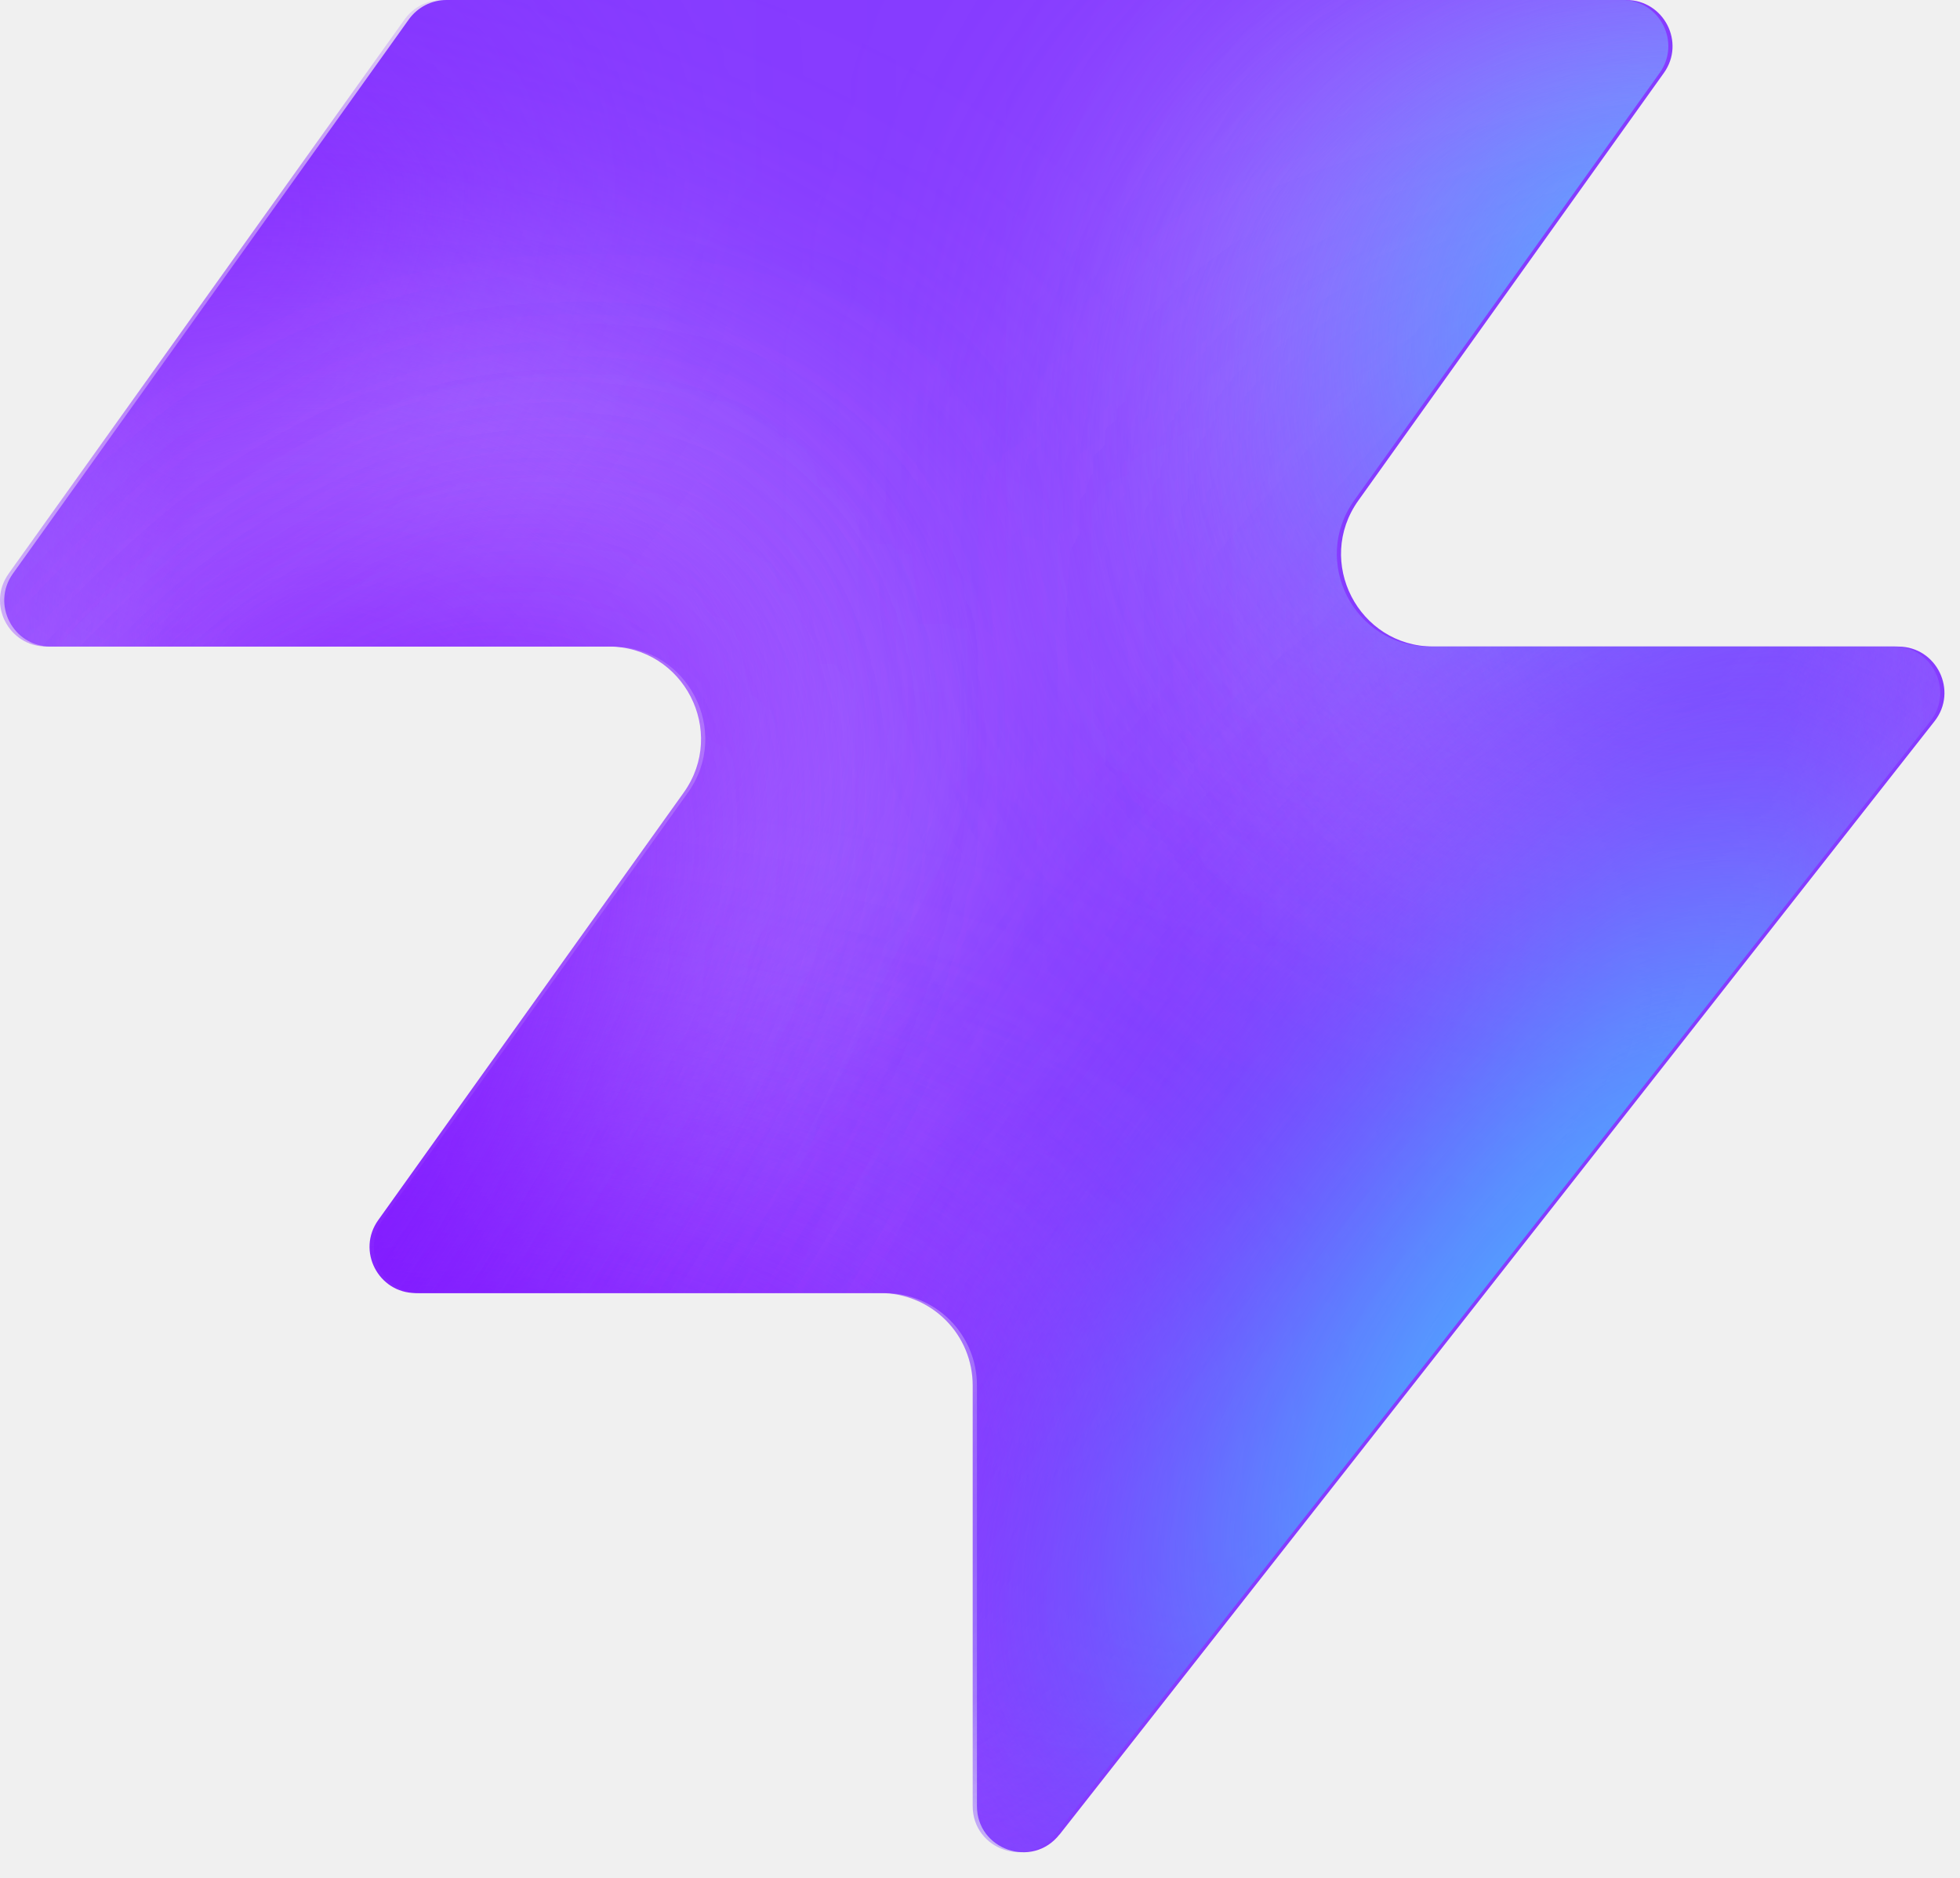
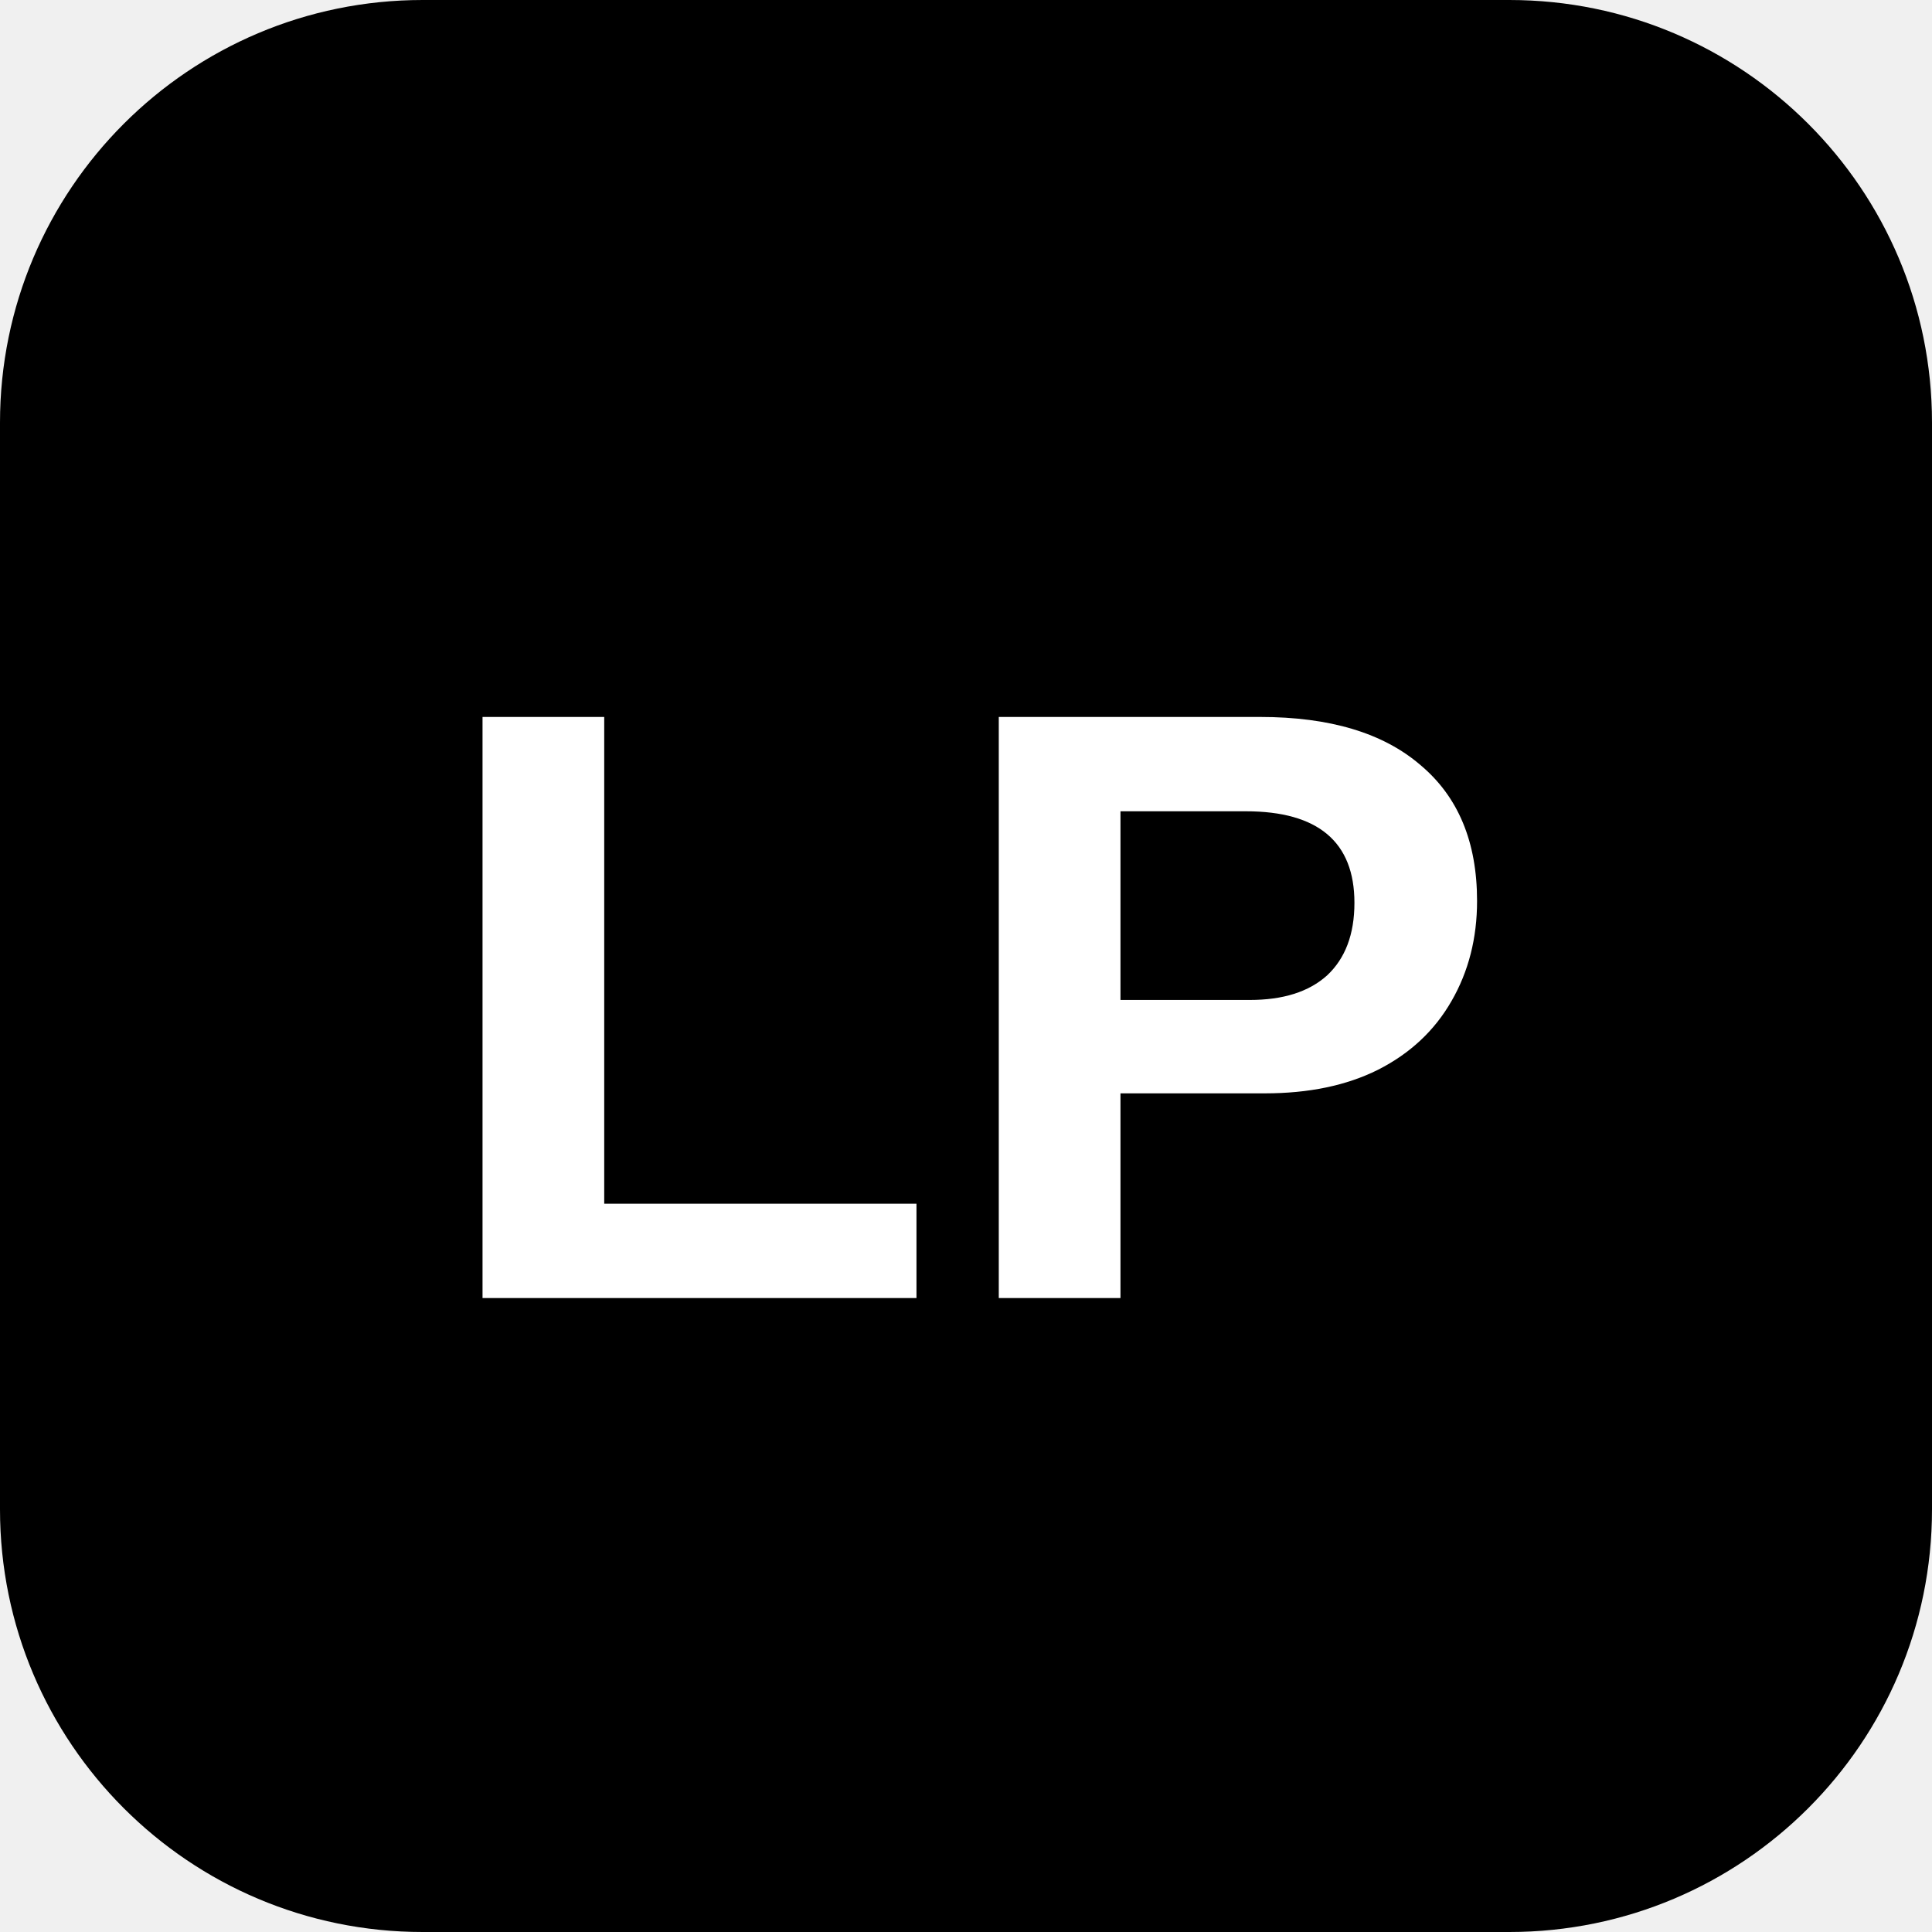
- <svg xmlns="http://www.w3.org/2000/svg" width="48" height="46" fill="none" viewBox="0 0 48 46">
-   <path fill="#863bff" d="M25.946 44.938c-.664.845-2.021.375-2.021-.698V33.937a2.26 2.26 0 0 0-2.262-2.262H10.287c-.92 0-1.456-1.04-.92-1.788l7.48-10.471c1.07-1.497 0-3.578-1.842-3.578H1.237c-.92 0-1.456-1.04-.92-1.788L10.013.474c.214-.297.556-.474.92-.474h28.894c.92 0 1.456 1.04.92 1.788l-7.48 10.471c-1.07 1.498 0 3.579 1.842 3.579h11.377c.943 0 1.473 1.088.89 1.83L25.947 44.94z" style="fill:#863bff;fill:color(display-p3 .525 .23 1);fill-opacity:1" />
-   <mask id="a" width="48" height="46" x="0" y="0" maskUnits="userSpaceOnUse" style="mask-type:alpha">
-     <path fill="#000" d="M25.842 44.938c-.664.844-2.021.375-2.021-.698V33.937a2.26 2.26 0 0 0-2.262-2.262H10.183c-.92 0-1.456-1.04-.92-1.788l7.48-10.471c1.07-1.498 0-3.579-1.842-3.579H1.133c-.92 0-1.456-1.04-.92-1.787L9.91.473c.214-.297.556-.474.92-.474h28.894c.92 0 1.456 1.04.92 1.788l-7.48 10.471c-1.07 1.498 0 3.578 1.842 3.578h11.377c.943 0 1.473 1.088.89 1.832L25.843 44.94z" style="fill:#000;fill-opacity:1" />
-   </mask>
-   <g mask="url(#a)">
-     <g filter="url(#b)">
-       <ellipse cx="5.508" cy="14.704" fill="#ede6ff" rx="5.508" ry="14.704" style="fill:#ede6ff;fill:color(display-p3 .927 .903 1);fill-opacity:1" transform="matrix(.00324 1 1 -.00324 -4.47 31.516)" />
-     </g>
-     <g filter="url(#c)">
-       <ellipse cx="10.399" cy="29.851" fill="#ede6ff" rx="10.399" ry="29.851" style="fill:#ede6ff;fill:color(display-p3 .927 .903 1);fill-opacity:1" transform="matrix(.00324 1 1 -.00324 -39.328 7.883)" />
-     </g>
-     <g filter="url(#d)">
-       <ellipse cx="5.508" cy="30.487" fill="#7e14ff" rx="5.508" ry="30.487" style="fill:#7e14ff;fill:color(display-p3 .492 .077 1);fill-opacity:1" transform="rotate(89.814 -25.913 -14.639)scale(1 -1)" />
-     </g>
-     <g filter="url(#e)">
-       <ellipse cx="5.508" cy="30.599" fill="#7e14ff" rx="5.508" ry="30.599" style="fill:#7e14ff;fill:color(display-p3 .492 .077 1);fill-opacity:1" transform="rotate(89.814 -32.644 -3.334)scale(1 -1)" />
-     </g>
-     <g filter="url(#f)">
-       <ellipse cx="5.508" cy="30.599" fill="#7e14ff" rx="5.508" ry="30.599" style="fill:#7e14ff;fill:color(display-p3 .492 .077 1);fill-opacity:1" transform="matrix(.00324 1 1 -.00324 -34.34 30.47)" />
-     </g>
-     <g filter="url(#g)">
-       <ellipse cx="14.072" cy="22.078" fill="#ede6ff" rx="14.072" ry="22.078" style="fill:#ede6ff;fill:color(display-p3 .927 .903 1);fill-opacity:1" transform="rotate(93.35 24.506 48.493)scale(-1 1)" />
-     </g>
-     <g filter="url(#h)">
-       <ellipse cx="3.47" cy="21.501" fill="#7e14ff" rx="3.47" ry="21.501" style="fill:#7e14ff;fill:color(display-p3 .492 .077 1);fill-opacity:1" transform="rotate(89.009 28.708 47.59)scale(-1 1)" />
-     </g>
-     <g filter="url(#i)">
-       <ellipse cx="3.47" cy="21.501" fill="#7e14ff" rx="3.47" ry="21.501" style="fill:#7e14ff;fill:color(display-p3 .492 .077 1);fill-opacity:1" transform="rotate(89.009 28.708 47.59)scale(-1 1)" />
-     </g>
-     <g filter="url(#j)">
-       <ellipse cx=".387" cy="8.972" fill="#7e14ff" rx="4.407" ry="29.108" style="fill:#7e14ff;fill:color(display-p3 .492 .077 1);fill-opacity:1" transform="rotate(39.51 .387 8.972)" />
-     </g>
-     <g filter="url(#k)">
-       <ellipse cx="47.523" cy="-6.092" fill="#7e14ff" rx="4.407" ry="29.108" style="fill:#7e14ff;fill:color(display-p3 .492 .077 1);fill-opacity:1" transform="rotate(37.892 47.523 -6.092)" />
-     </g>
-     <g filter="url(#l)">
-       <ellipse cx="41.412" cy="6.333" fill="#47bfff" rx="5.971" ry="9.665" style="fill:#47bfff;fill:color(display-p3 .28 .748 1);fill-opacity:1" transform="rotate(37.892 41.412 6.333)" />
-     </g>
-     <g filter="url(#m)">
-       <ellipse cx="-1.879" cy="38.332" fill="#7e14ff" rx="4.407" ry="29.108" style="fill:#7e14ff;fill:color(display-p3 .492 .077 1);fill-opacity:1" transform="rotate(37.892 -1.88 38.332)" />
-     </g>
-     <g filter="url(#n)">
-       <ellipse cx="-1.879" cy="38.332" fill="#7e14ff" rx="4.407" ry="29.108" style="fill:#7e14ff;fill:color(display-p3 .492 .077 1);fill-opacity:1" transform="rotate(37.892 -1.88 38.332)" />
-     </g>
-     <g filter="url(#o)">
-       <ellipse cx="35.651" cy="29.907" fill="#7e14ff" rx="4.407" ry="29.108" style="fill:#7e14ff;fill:color(display-p3 .492 .077 1);fill-opacity:1" transform="rotate(37.892 35.651 29.907)" />
-     </g>
-     <g filter="url(#p)">
-       <ellipse cx="38.418" cy="32.4" fill="#47bfff" rx="5.971" ry="15.297" style="fill:#47bfff;fill:color(display-p3 .28 .748 1);fill-opacity:1" transform="rotate(37.892 38.418 32.4)" />
-     </g>
-   </g>
-   <defs>
-     <filter id="b" width="60.045" height="41.654" x="-19.77" y="16.149" color-interpolation-filters="sRGB" filterUnits="userSpaceOnUse">
-       <feFlood flood-opacity="0" result="BackgroundImageFix" />
-       <feBlend in="SourceGraphic" in2="BackgroundImageFix" result="shape" />
-       <feGaussianBlur result="effect1_foregroundBlur_2002_17158" stdDeviation="7.659" />
-     </filter>
-     <filter id="c" width="90.34" height="51.437" x="-54.613" y="-7.533" color-interpolation-filters="sRGB" filterUnits="userSpaceOnUse">
-       <feFlood flood-opacity="0" result="BackgroundImageFix" />
-       <feBlend in="SourceGraphic" in2="BackgroundImageFix" result="shape" />
-       <feGaussianBlur result="effect1_foregroundBlur_2002_17158" stdDeviation="7.659" />
-     </filter>
-     <filter id="d" width="79.355" height="29.4" x="-49.64" y="2.03" color-interpolation-filters="sRGB" filterUnits="userSpaceOnUse">
-       <feFlood flood-opacity="0" result="BackgroundImageFix" />
-       <feBlend in="SourceGraphic" in2="BackgroundImageFix" result="shape" />
-       <feGaussianBlur result="effect1_foregroundBlur_2002_17158" stdDeviation="4.596" />
-     </filter>
-     <filter id="e" width="79.579" height="29.4" x="-45.045" y="20.029" color-interpolation-filters="sRGB" filterUnits="userSpaceOnUse">
-       <feFlood flood-opacity="0" result="BackgroundImageFix" />
-       <feBlend in="SourceGraphic" in2="BackgroundImageFix" result="shape" />
-       <feGaussianBlur result="effect1_foregroundBlur_2002_17158" stdDeviation="4.596" />
-     </filter>
-     <filter id="f" width="79.579" height="29.4" x="-43.513" y="21.178" color-interpolation-filters="sRGB" filterUnits="userSpaceOnUse">
-       <feFlood flood-opacity="0" result="BackgroundImageFix" />
-       <feBlend in="SourceGraphic" in2="BackgroundImageFix" result="shape" />
-       <feGaussianBlur result="effect1_foregroundBlur_2002_17158" stdDeviation="4.596" />
-     </filter>
-     <filter id="g" width="74.749" height="58.852" x="15.756" y="-17.901" color-interpolation-filters="sRGB" filterUnits="userSpaceOnUse">
-       <feFlood flood-opacity="0" result="BackgroundImageFix" />
-       <feBlend in="SourceGraphic" in2="BackgroundImageFix" result="shape" />
-       <feGaussianBlur result="effect1_foregroundBlur_2002_17158" stdDeviation="7.659" />
-     </filter>
-     <filter id="h" width="61.377" height="25.362" x="23.548" y="2.284" color-interpolation-filters="sRGB" filterUnits="userSpaceOnUse">
-       <feFlood flood-opacity="0" result="BackgroundImageFix" />
-       <feBlend in="SourceGraphic" in2="BackgroundImageFix" result="shape" />
-       <feGaussianBlur result="effect1_foregroundBlur_2002_17158" stdDeviation="4.596" />
-     </filter>
-     <filter id="i" width="61.377" height="25.362" x="23.548" y="2.284" color-interpolation-filters="sRGB" filterUnits="userSpaceOnUse">
-       <feFlood flood-opacity="0" result="BackgroundImageFix" />
-       <feBlend in="SourceGraphic" in2="BackgroundImageFix" result="shape" />
-       <feGaussianBlur result="effect1_foregroundBlur_2002_17158" stdDeviation="4.596" />
-     </filter>
-     <filter id="j" width="56.045" height="63.649" x="-27.636" y="-22.853" color-interpolation-filters="sRGB" filterUnits="userSpaceOnUse">
-       <feFlood flood-opacity="0" result="BackgroundImageFix" />
-       <feBlend in="SourceGraphic" in2="BackgroundImageFix" result="shape" />
-       <feGaussianBlur result="effect1_foregroundBlur_2002_17158" stdDeviation="4.596" />
-     </filter>
-     <filter id="k" width="54.814" height="64.646" x="20.116" y="-38.415" color-interpolation-filters="sRGB" filterUnits="userSpaceOnUse">
-       <feFlood flood-opacity="0" result="BackgroundImageFix" />
-       <feBlend in="SourceGraphic" in2="BackgroundImageFix" result="shape" />
-       <feGaussianBlur result="effect1_foregroundBlur_2002_17158" stdDeviation="4.596" />
-     </filter>
-     <filter id="l" width="33.541" height="35.313" x="24.641" y="-11.323" color-interpolation-filters="sRGB" filterUnits="userSpaceOnUse">
-       <feFlood flood-opacity="0" result="BackgroundImageFix" />
-       <feBlend in="SourceGraphic" in2="BackgroundImageFix" result="shape" />
-       <feGaussianBlur result="effect1_foregroundBlur_2002_17158" stdDeviation="4.596" />
-     </filter>
-     <filter id="m" width="54.814" height="64.646" x="-29.286" y="6.009" color-interpolation-filters="sRGB" filterUnits="userSpaceOnUse">
-       <feFlood flood-opacity="0" result="BackgroundImageFix" />
-       <feBlend in="SourceGraphic" in2="BackgroundImageFix" result="shape" />
-       <feGaussianBlur result="effect1_foregroundBlur_2002_17158" stdDeviation="4.596" />
-     </filter>
-     <filter id="n" width="54.814" height="64.646" x="-29.286" y="6.009" color-interpolation-filters="sRGB" filterUnits="userSpaceOnUse">
-       <feFlood flood-opacity="0" result="BackgroundImageFix" />
-       <feBlend in="SourceGraphic" in2="BackgroundImageFix" result="shape" />
-       <feGaussianBlur result="effect1_foregroundBlur_2002_17158" stdDeviation="4.596" />
-     </filter>
-     <filter id="o" width="54.814" height="64.646" x="8.244" y="-2.416" color-interpolation-filters="sRGB" filterUnits="userSpaceOnUse">
-       <feFlood flood-opacity="0" result="BackgroundImageFix" />
-       <feBlend in="SourceGraphic" in2="BackgroundImageFix" result="shape" />
-       <feGaussianBlur result="effect1_foregroundBlur_2002_17158" stdDeviation="4.596" />
-     </filter>
-     <filter id="p" width="39.409" height="43.623" x="18.713" y="10.588" color-interpolation-filters="sRGB" filterUnits="userSpaceOnUse">
-       <feFlood flood-opacity="0" result="BackgroundImageFix" />
-       <feBlend in="SourceGraphic" in2="BackgroundImageFix" result="shape" />
-       <feGaussianBlur result="effect1_foregroundBlur_2002_17158" stdDeviation="4.596" />
-     </filter>
-   </defs>
+ <svg xmlns="http://www.w3.org/2000/svg" viewBox="0 0 32 32">
+   <rect width="32" height="32" rx="7" fill="#000000" />
+   <text x="16" y="21.5" font-family="Arial, Helvetica, sans-serif" font-size="14" font-weight="700" text-anchor="middle" fill="#fff">LP</text>
</svg>
